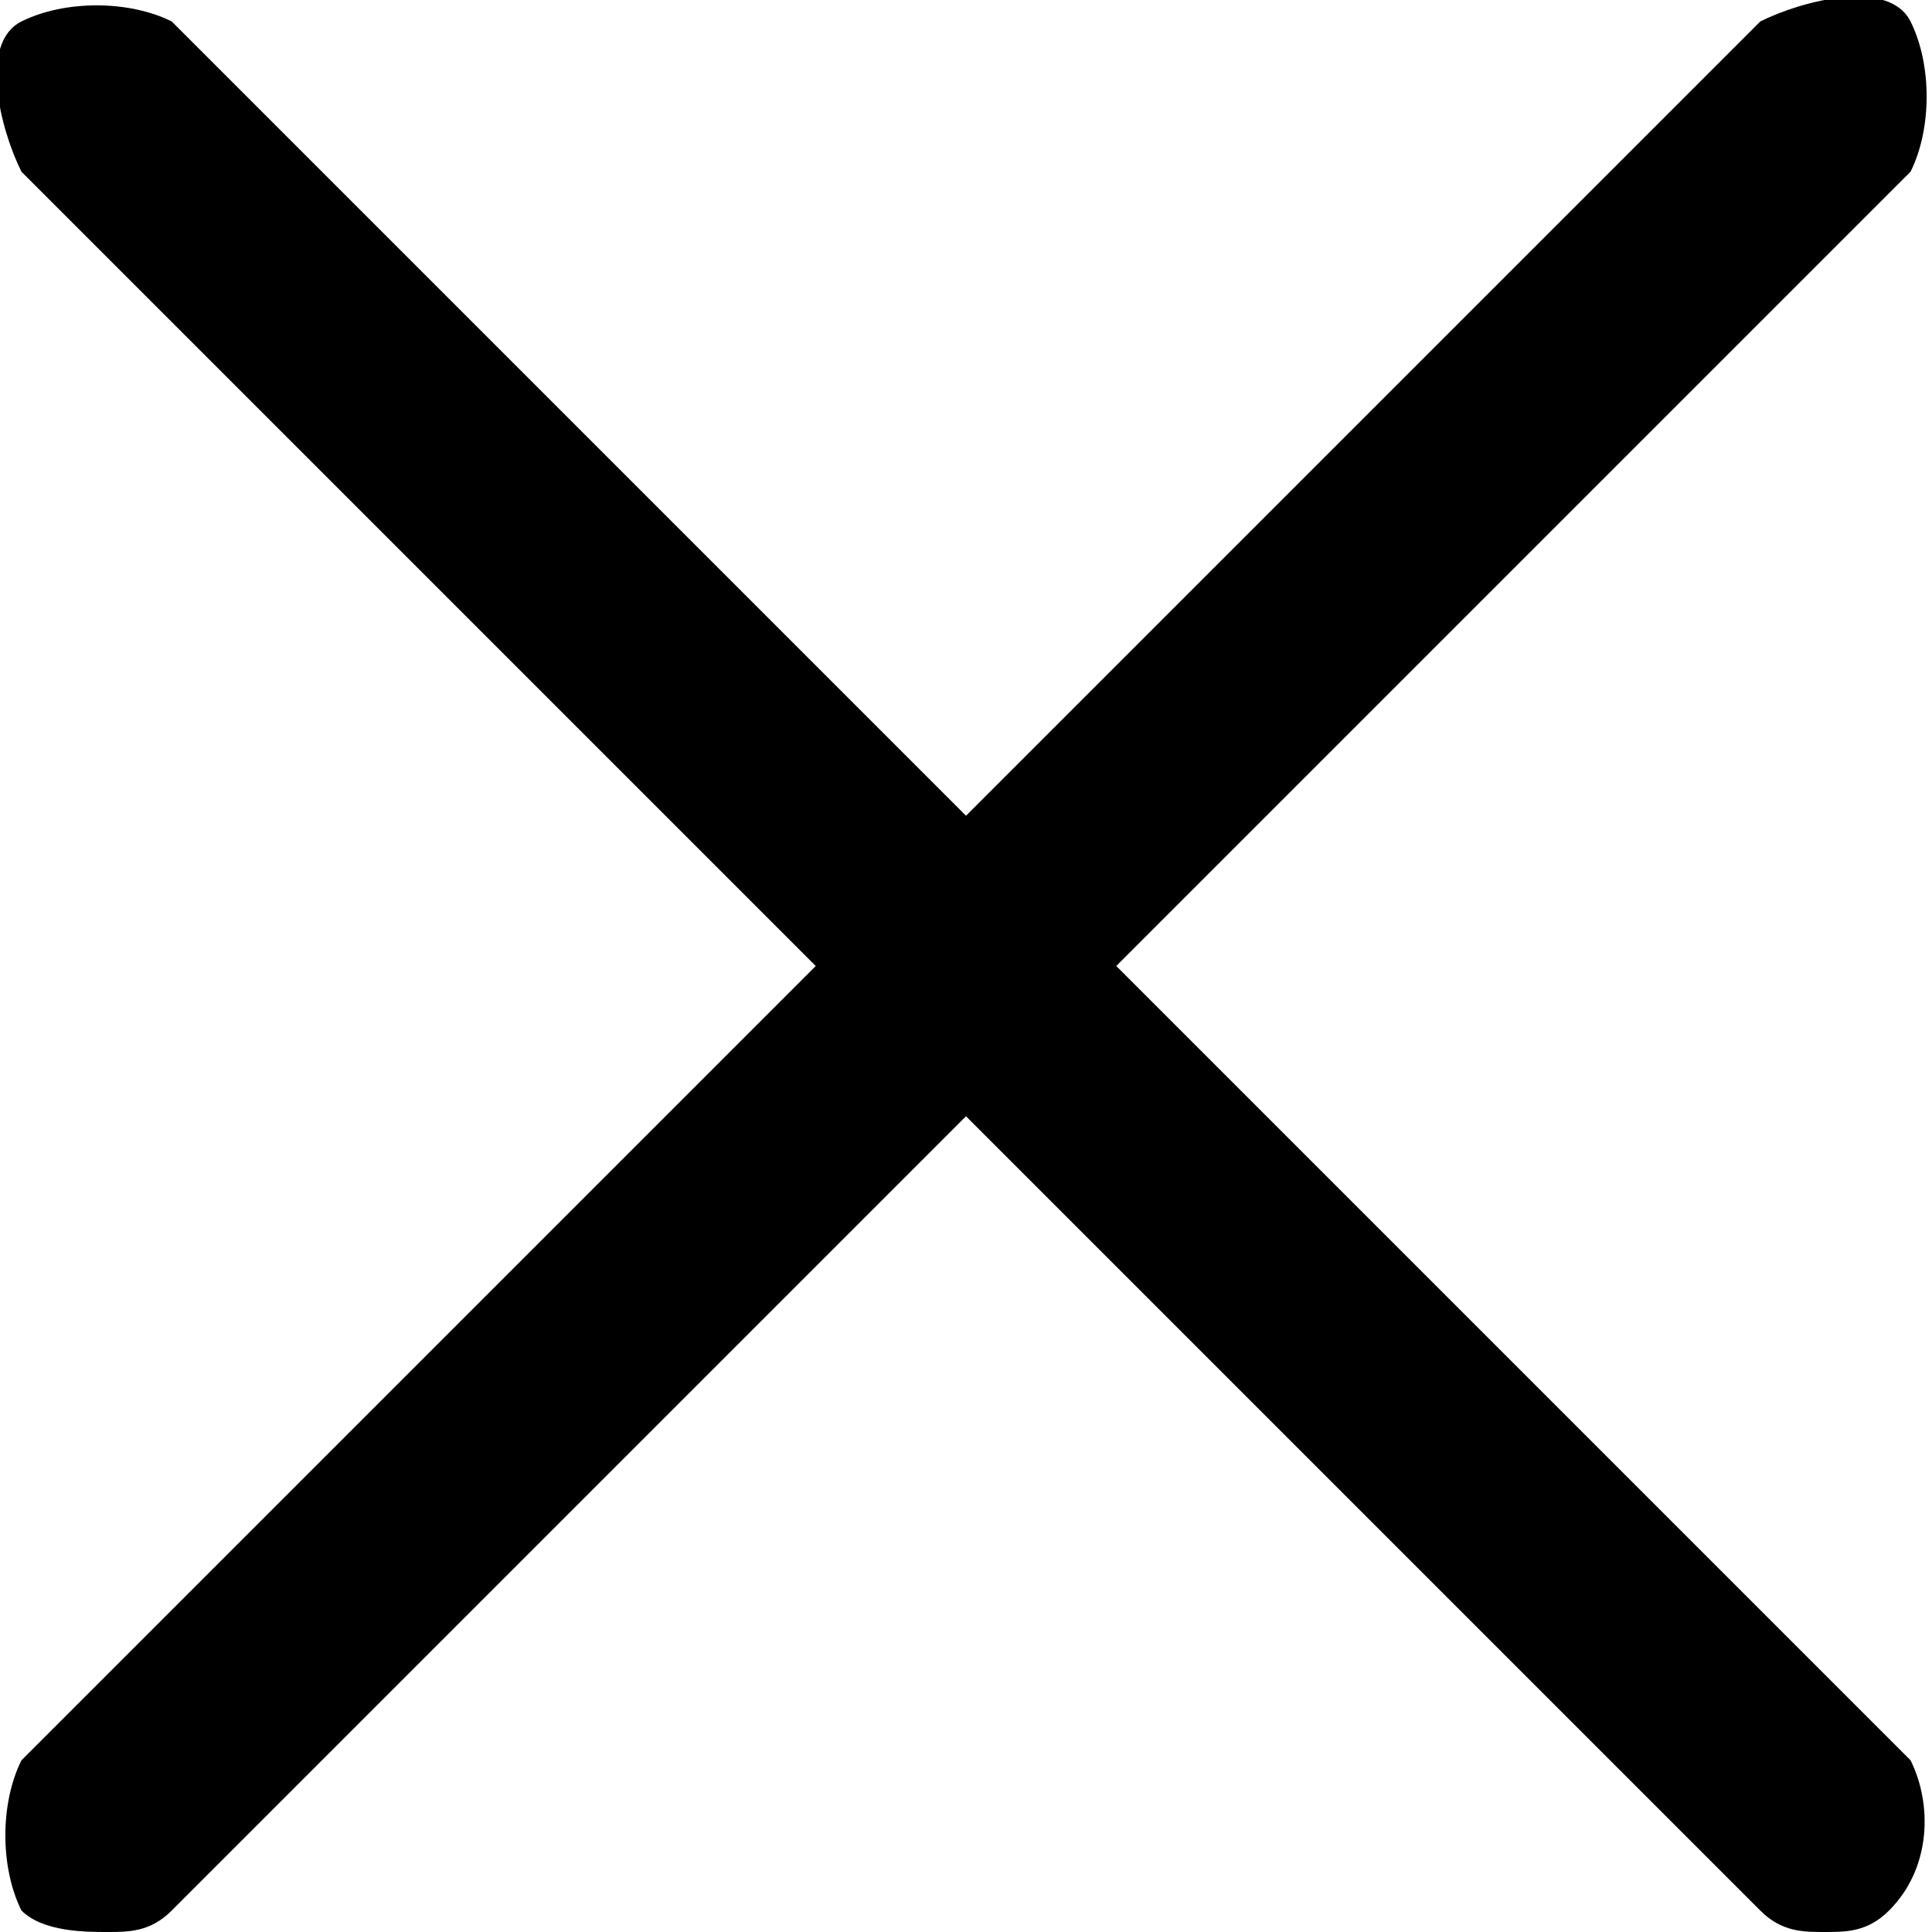
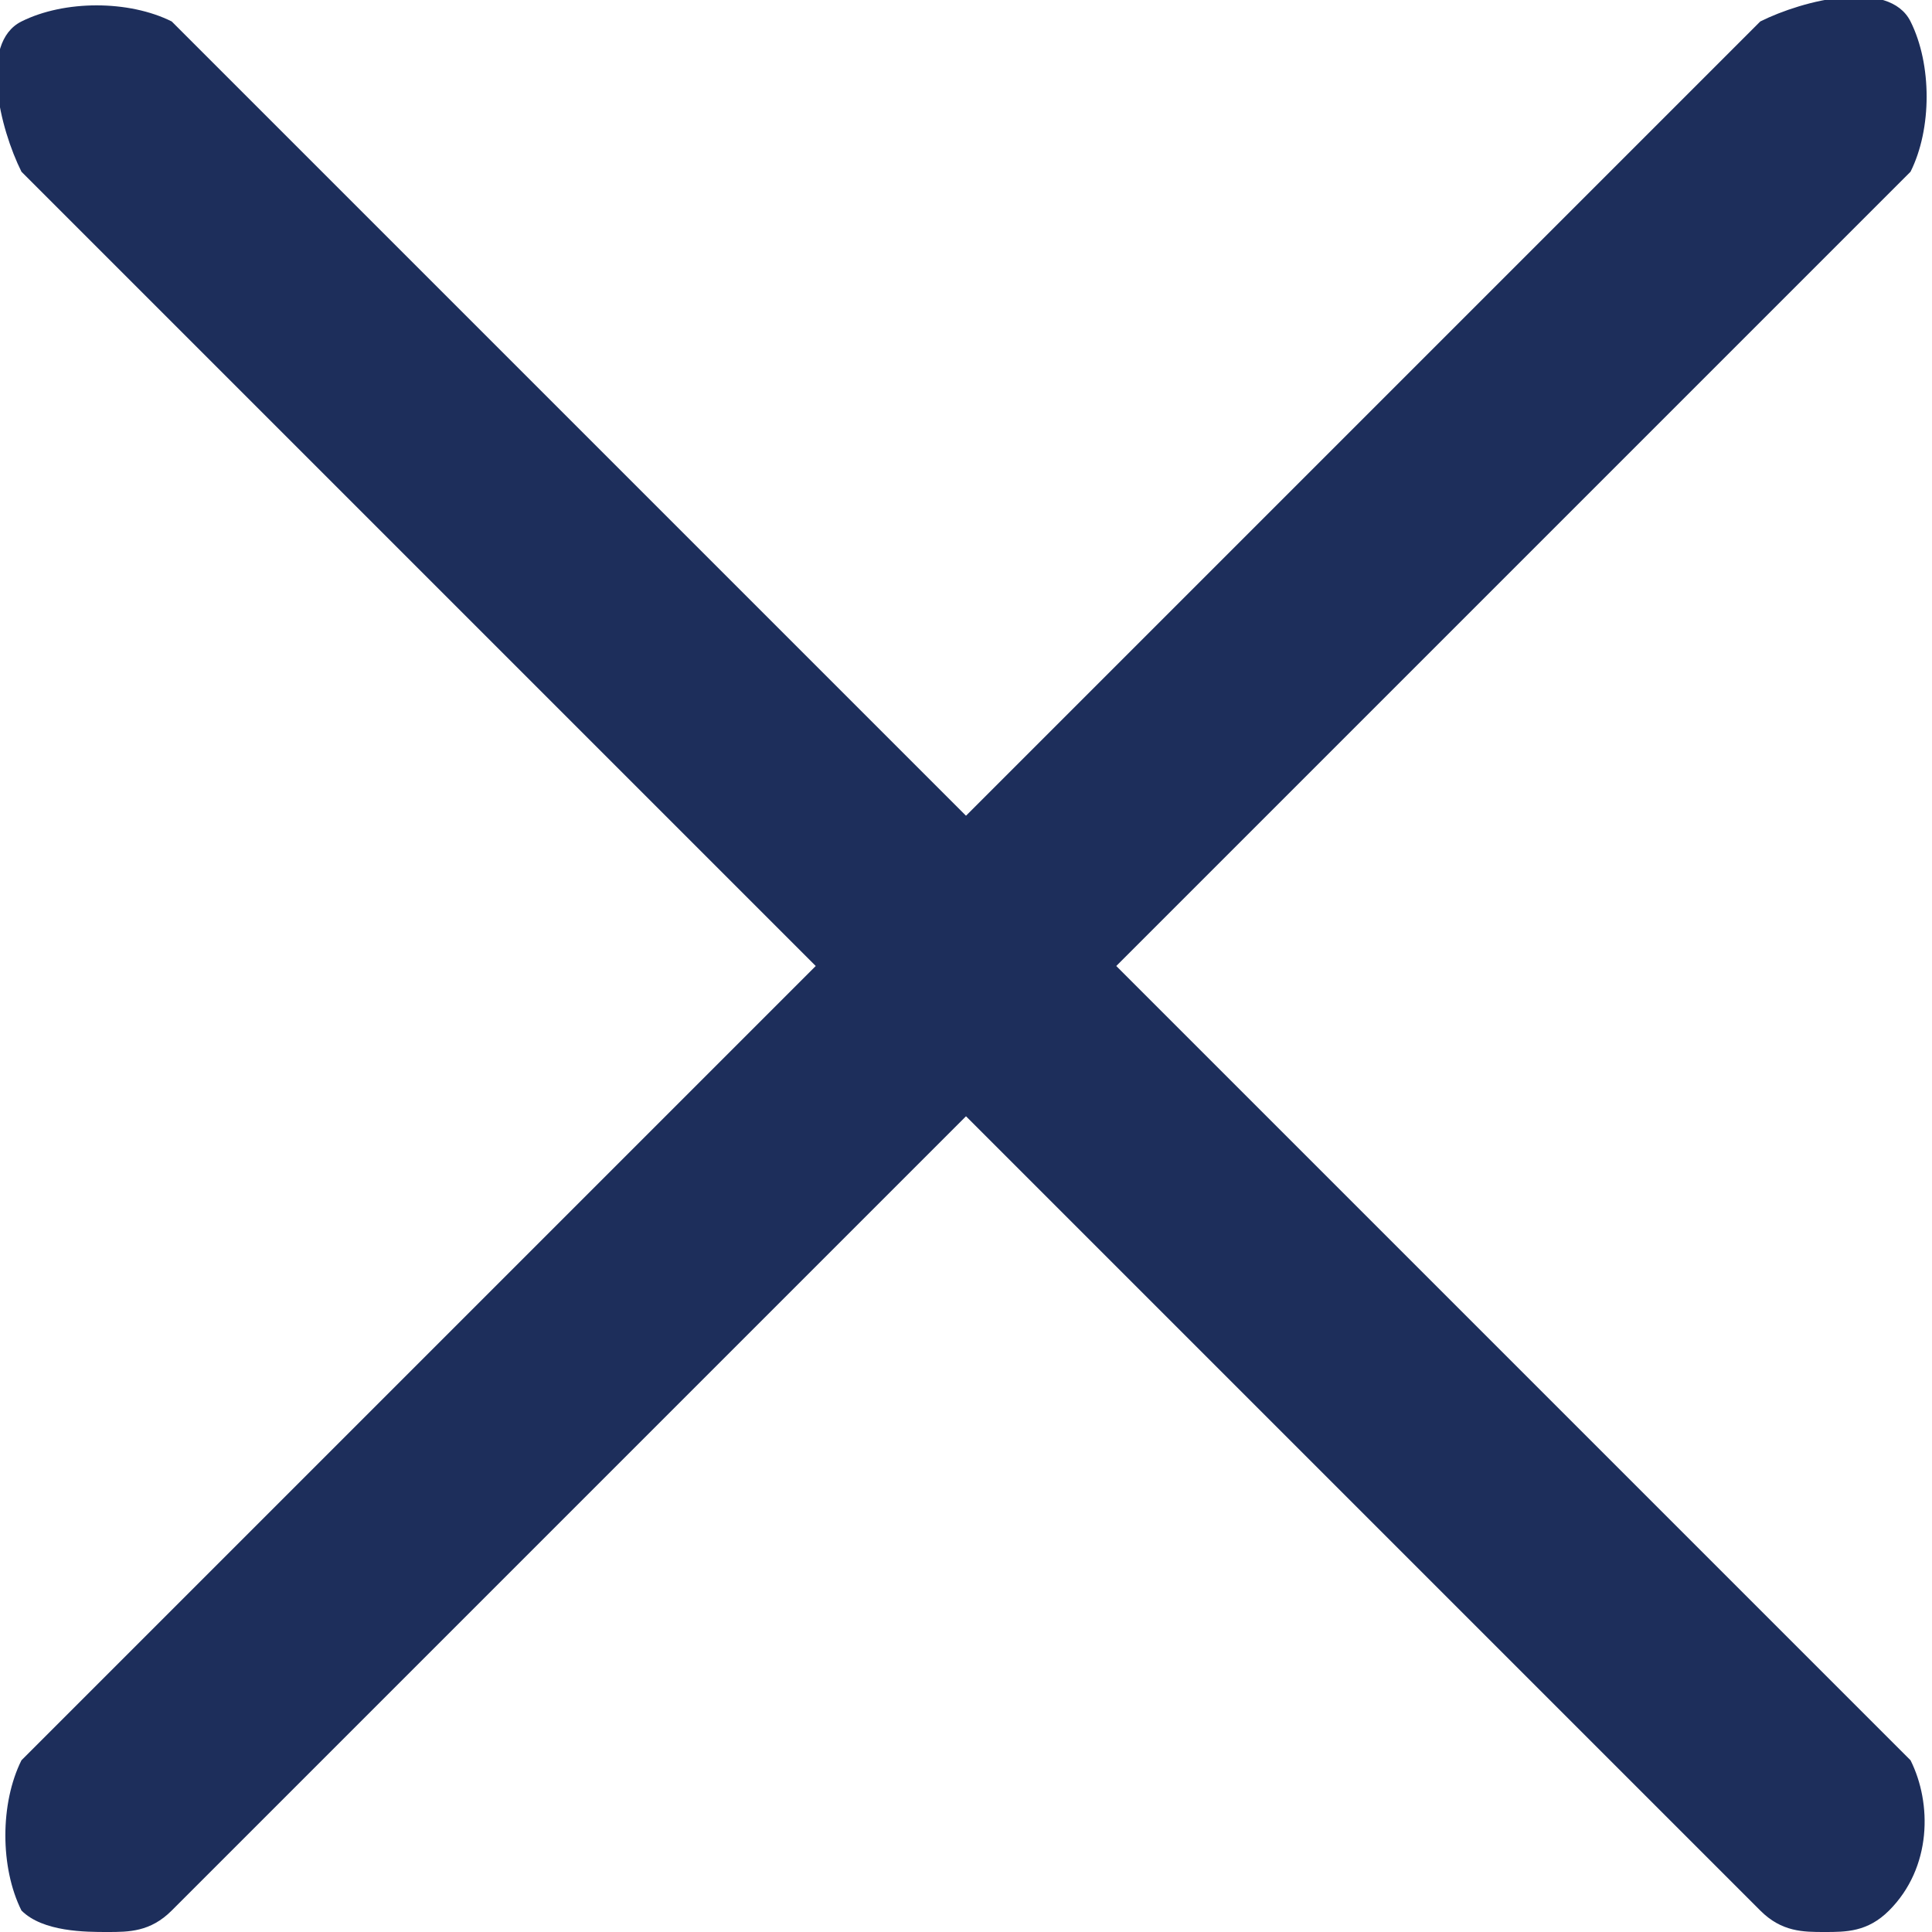
- <svg xmlns="http://www.w3.org/2000/svg" version="1.1" id="Layer_1" x="0px" y="0px" viewBox="0 0 9 9" style="enable-background:new 0 0 9 9;" xml:space="preserve">
+ <svg xmlns="http://www.w3.org/2000/svg" fill="#1d2e5b" version="1.1" id="Layer_1" x="0px" y="0px" viewBox="0 0 9 9" style="enable-background: new 0 0 9 9;" xml:space="preserve">
  <path d="M5.2,4.5l3.7-3.7C9,0.6,9,0.3,8.9,0.1S8.4,0,8.2,0.1L4.5,3.8L0.8,0.1C0.6,0,0.3,0,0.1,0.1S0,0.6,0.1,0.8l3.7,3.7L0.1,8.2   C0,8.4,0,8.7,0.1,8.9C0.2,9,0.4,9,0.5,9s0.2,0,0.3-0.1l3.7-3.7l3.7,3.7C8.3,9,8.4,9,8.5,9s0.2,0,0.3-0.1C9,8.7,9,8.4,8.9,8.2   L5.2,4.5z" />
</svg>
